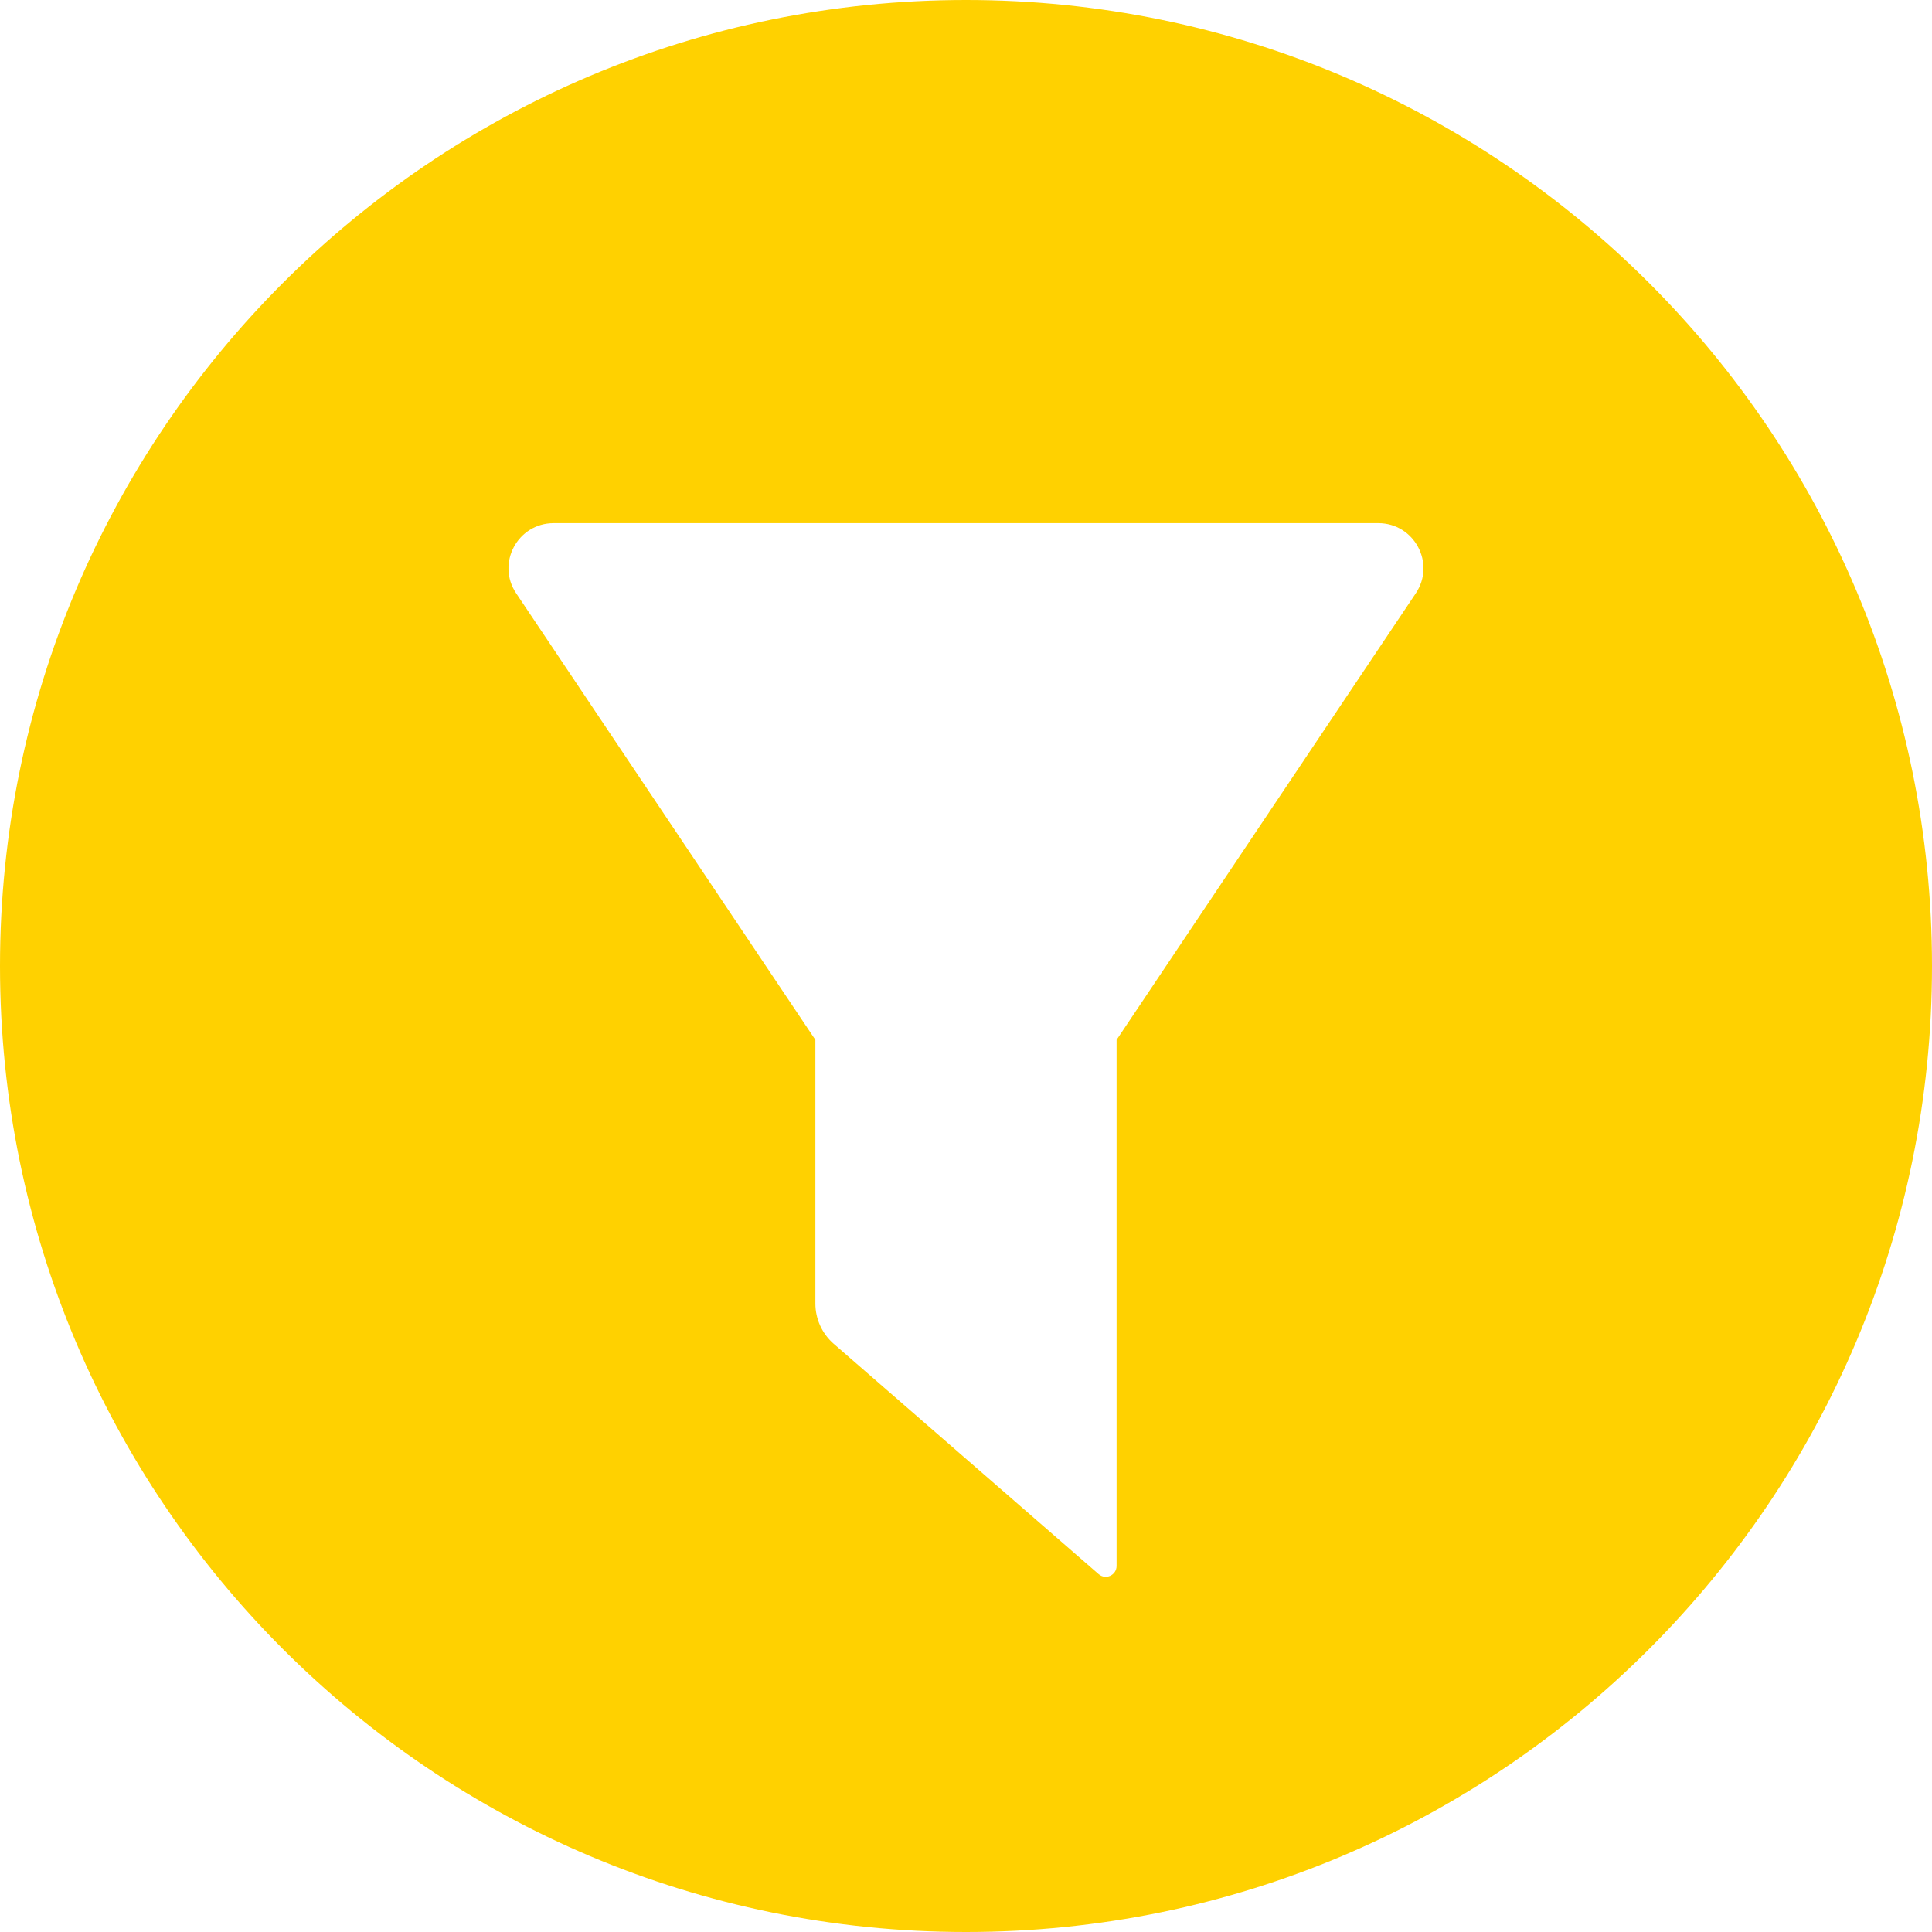
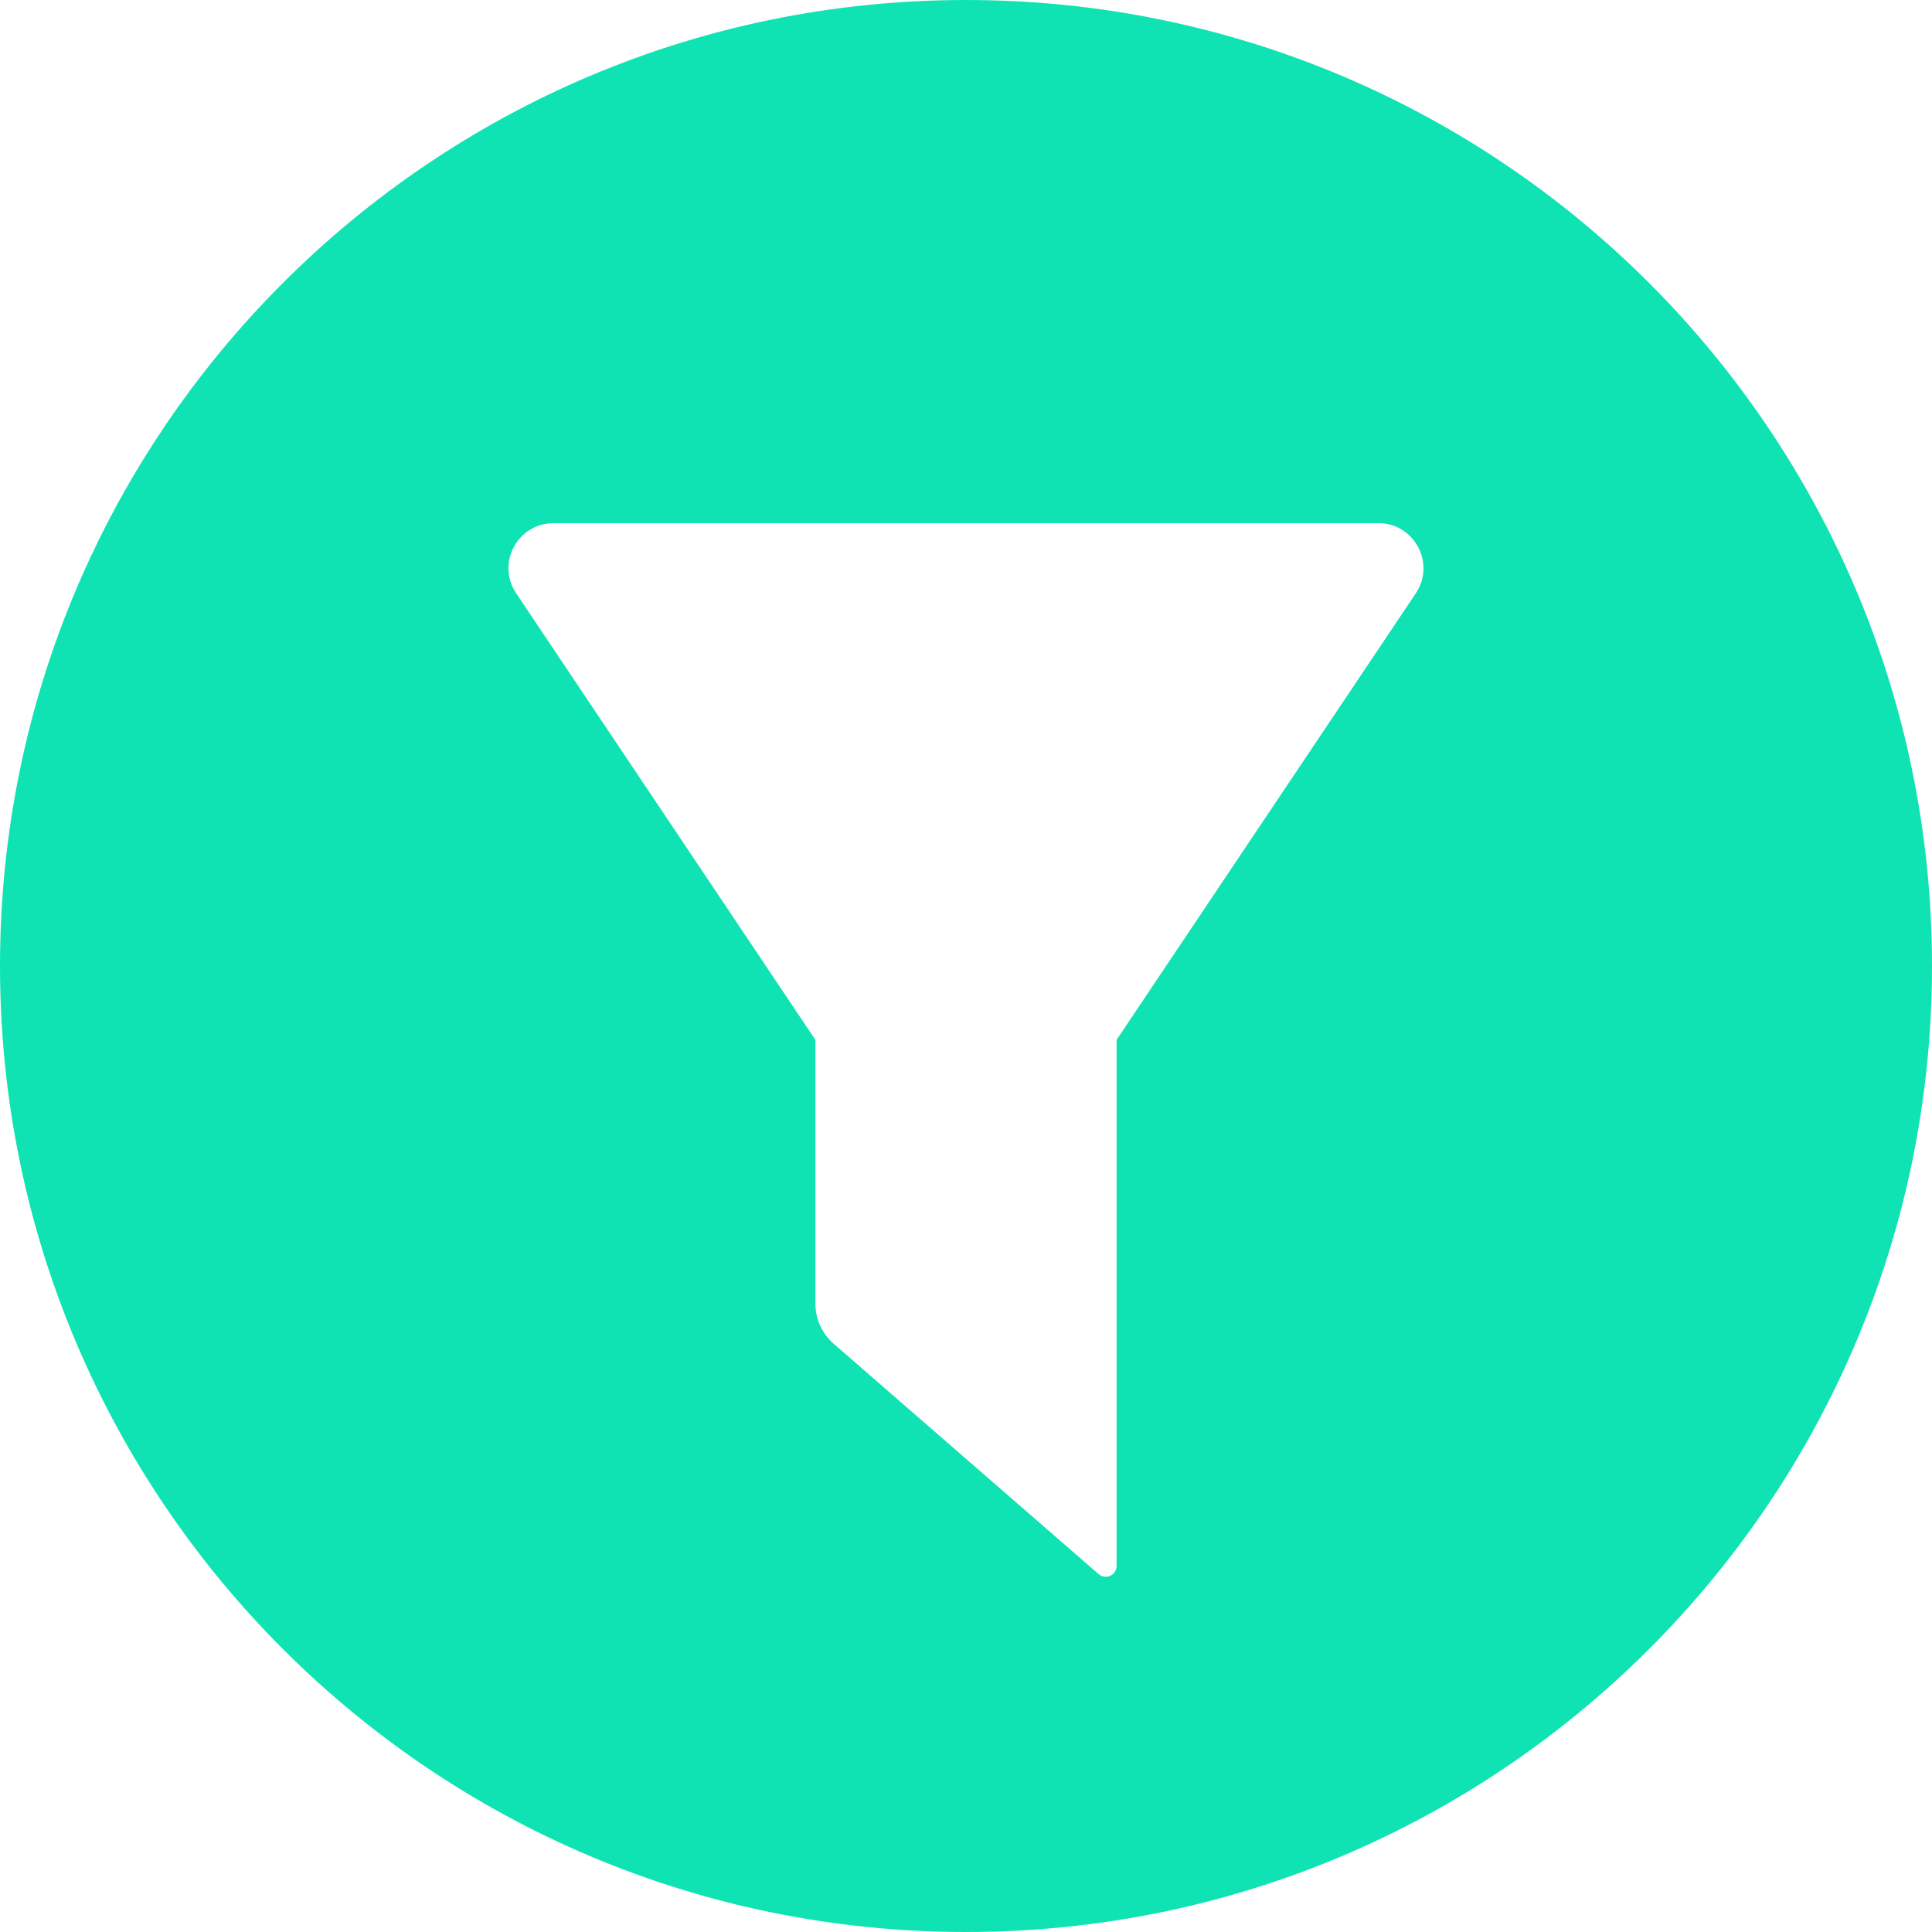
<svg xmlns="http://www.w3.org/2000/svg" id="Layer_2" viewBox="0 0 557.46 557.46">
  <defs>
    <style>
      .cls-1 {
-         fill: #ffd100;
+         fill: #0FE3B3;
        fill-rule: evenodd;
      }
    </style>
  </defs>
  <g id="_ò_x2021__xF8FF__x5F_1" data-name="ò_x2021__xF8FF__x5F_1">
    <path class="cls-1" d="M278.73,0C124.79,0,0,124.79,0,278.73s124.79,278.73,278.73,278.73,278.73-124.79,278.73-278.73S432.67,0,278.73,0ZM408.51,171.2l-58.11,86.72-28.22,42.12v151.79c0,2.69-3.16,4.13-5.19,2.36l-76.42-66.44c-3.37-2.93-5.3-7.17-5.3-11.64v-76.07l-28.22-42.12-58.11-86.72c-5.8-8.64.4-20.25,10.81-20.25h237.95c10.4,0,16.6,11.61,10.81,20.25Z" />
  </g>
</svg>
